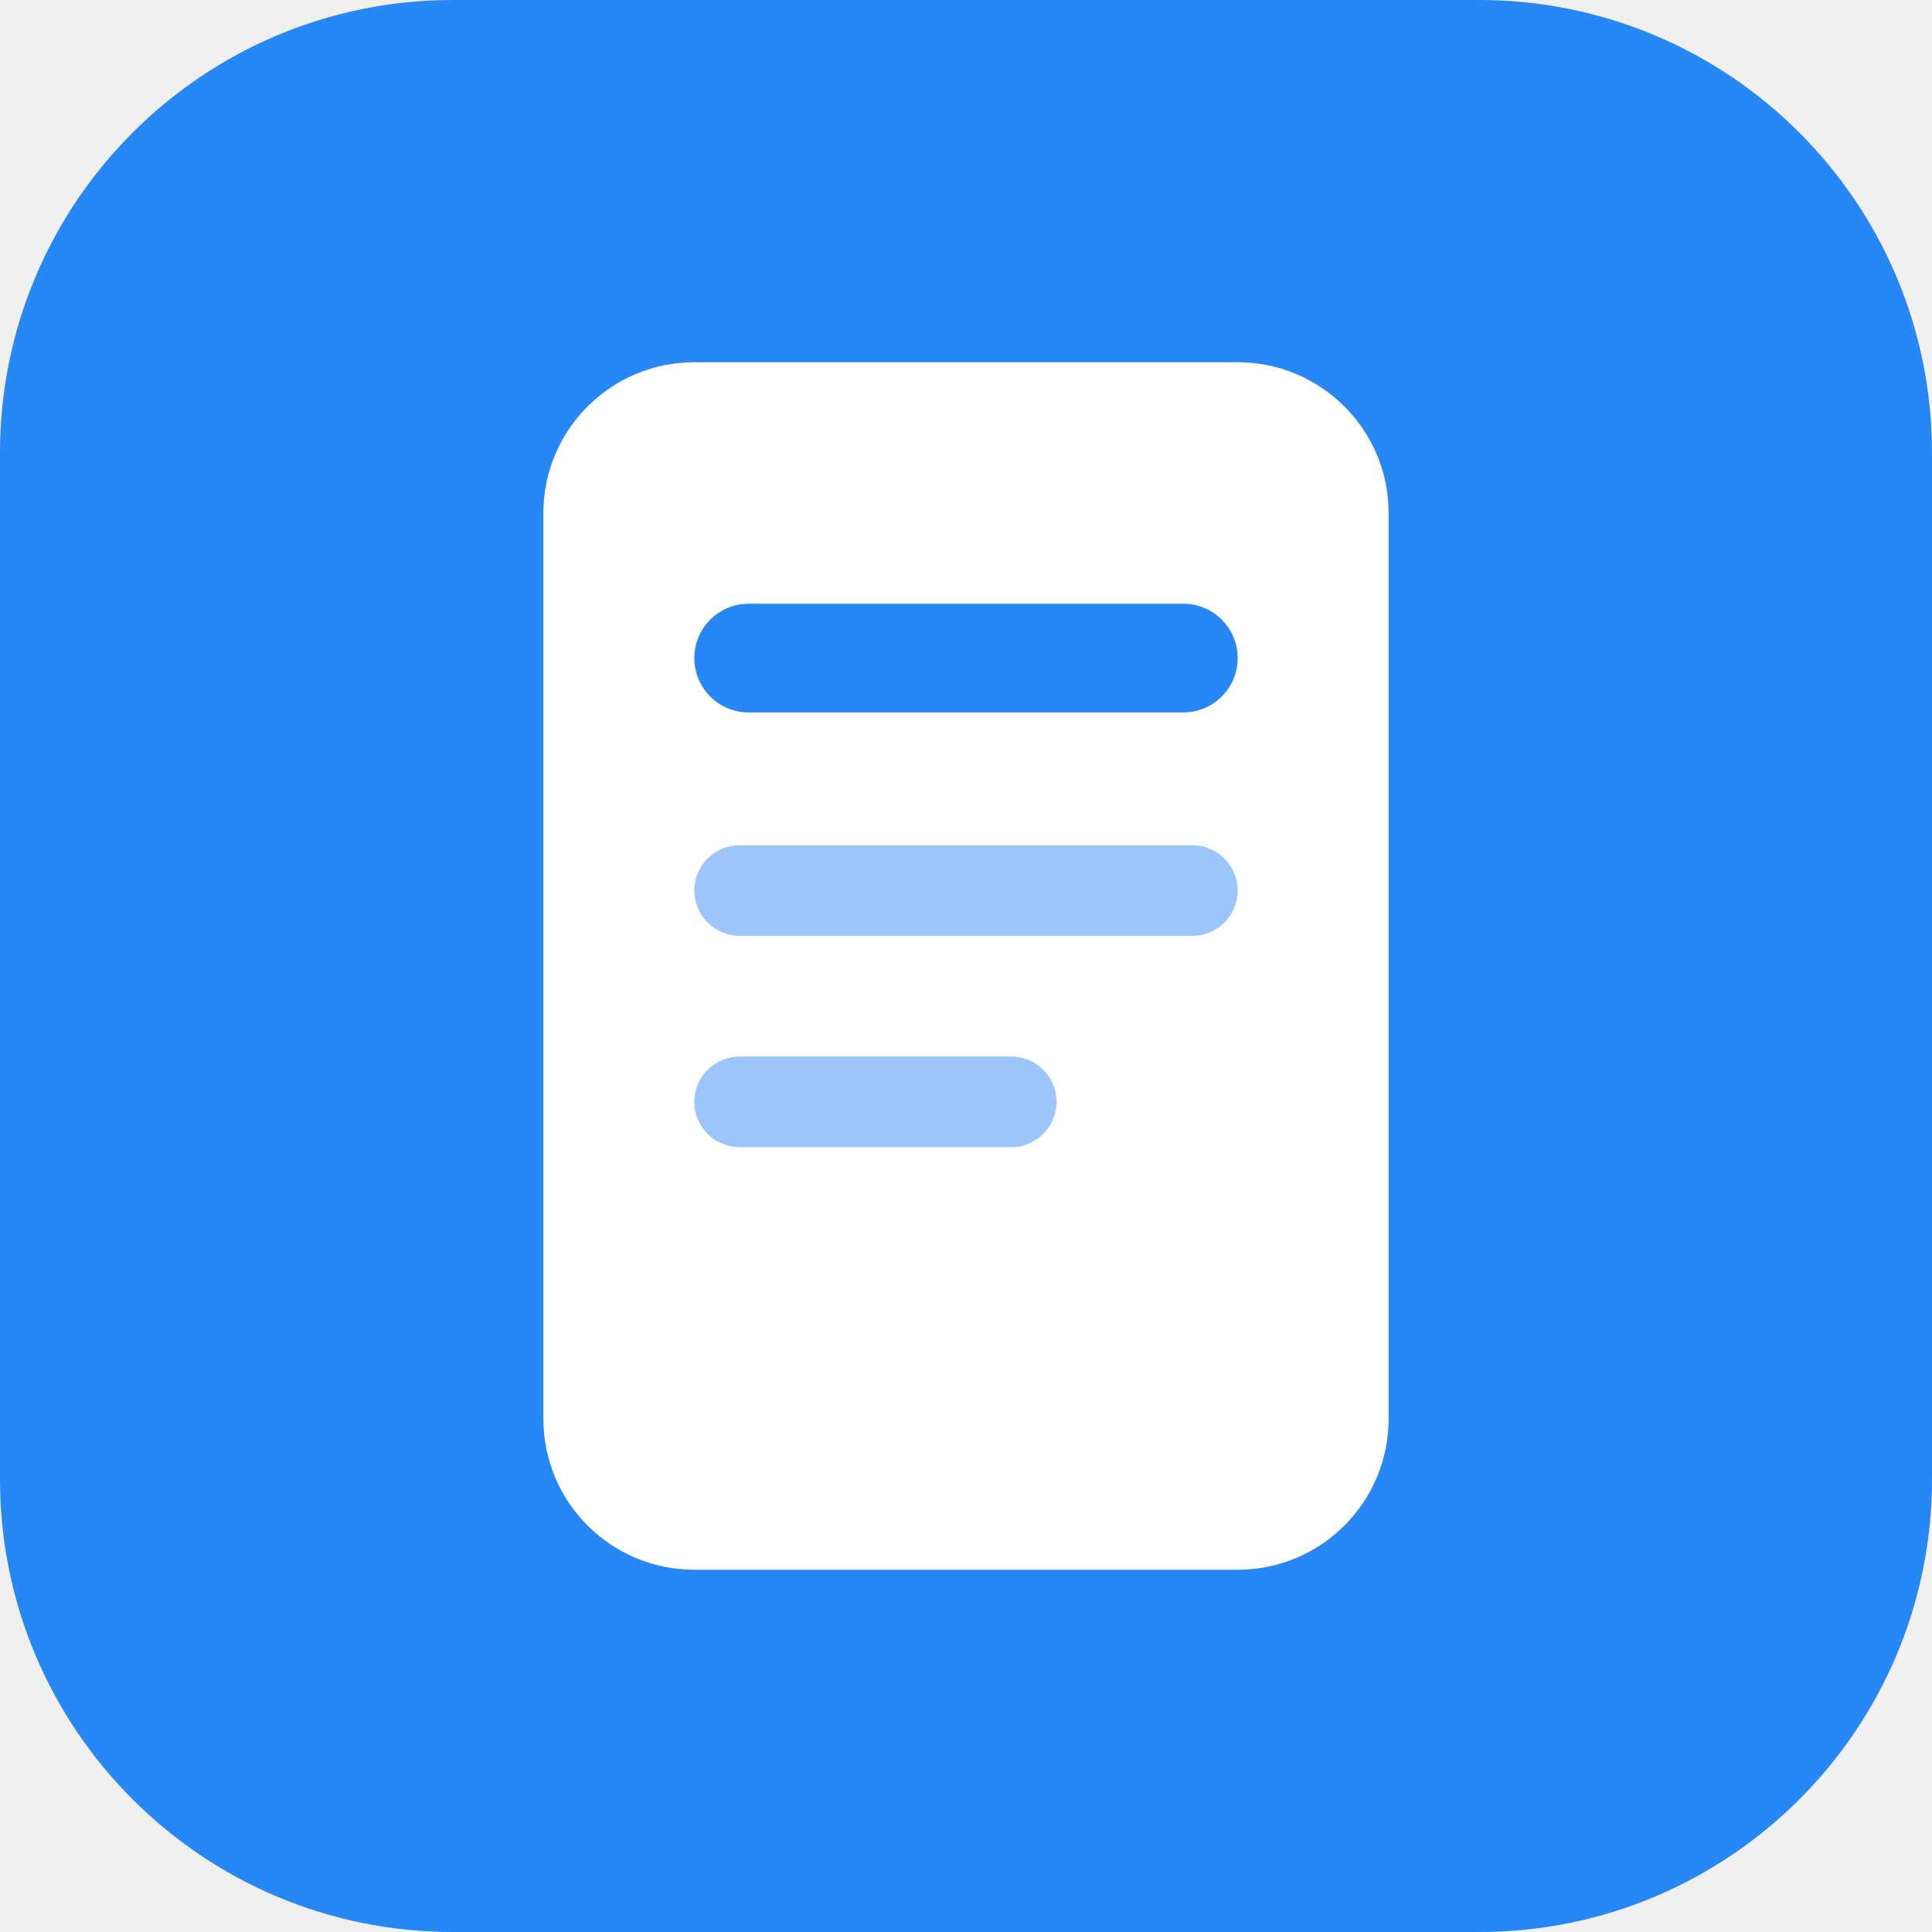
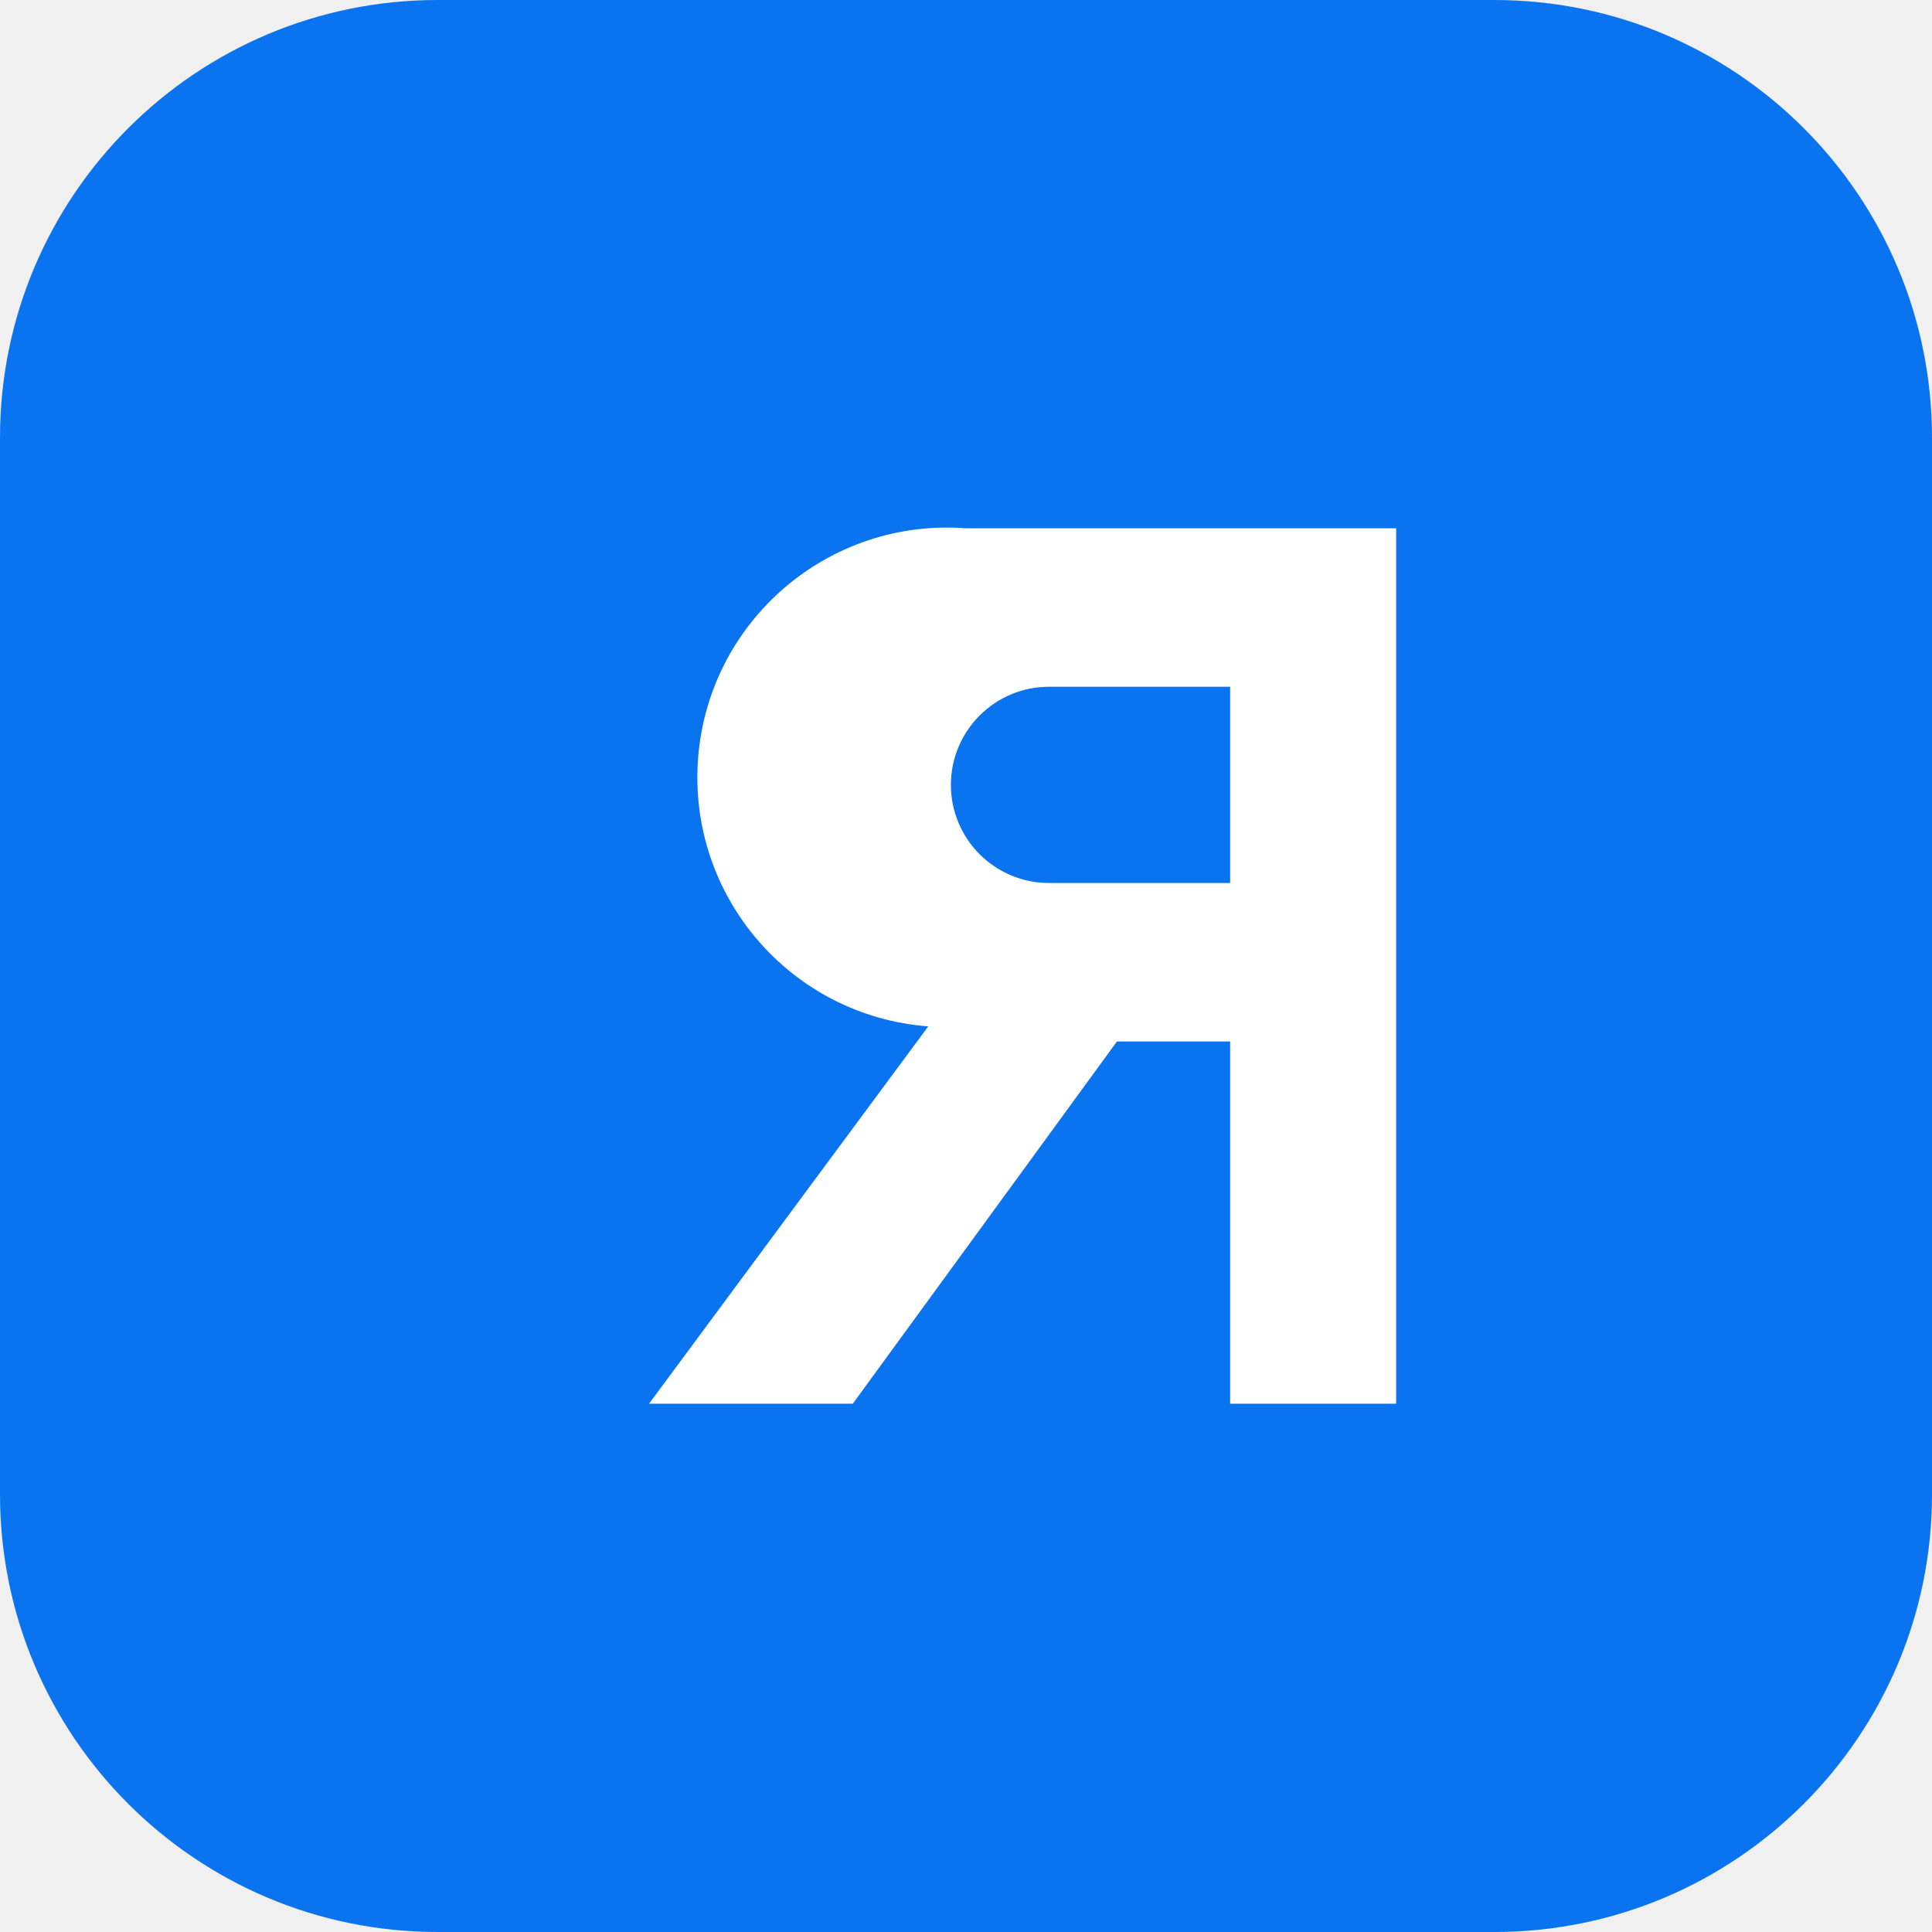
- <svg xmlns="http://www.w3.org/2000/svg" viewBox="0 0 64 64" role="img" aria-label="Ясность">
-   <rect width="64" height="64" rx="15" fill="#2787F5" />
-   <rect x="18" y="12" width="28" height="40" rx="5" fill="#fff" />
-   <rect x="23" y="20" width="18" height="3.6" rx="1.8" fill="#2787F5" />
-   <rect x="23" y="28" width="18" height="3" rx="1.5" fill="#9cc6fb" />
-   <rect x="23" y="35" width="12" height="3" rx="1.5" fill="#9cc6fb" />
+ <svg xmlns="http://www.w3.org/2000/svg" viewBox="0 0 512 512" role="img" aria-label="Ясность">
+   <rect width="512" height="512" rx="116" fill="#0A74F0" />
+   <path fill="#fff" fill-rule="evenodd" d="M326 140 h44 v232 h-44 v-96 h-30 l-70 96 h-54 l74-100 a60 60 0 0 1 10-132 h50 z M326 182 h-48 a26 26 0 0 0 0 52 h48 z" />
</svg>
